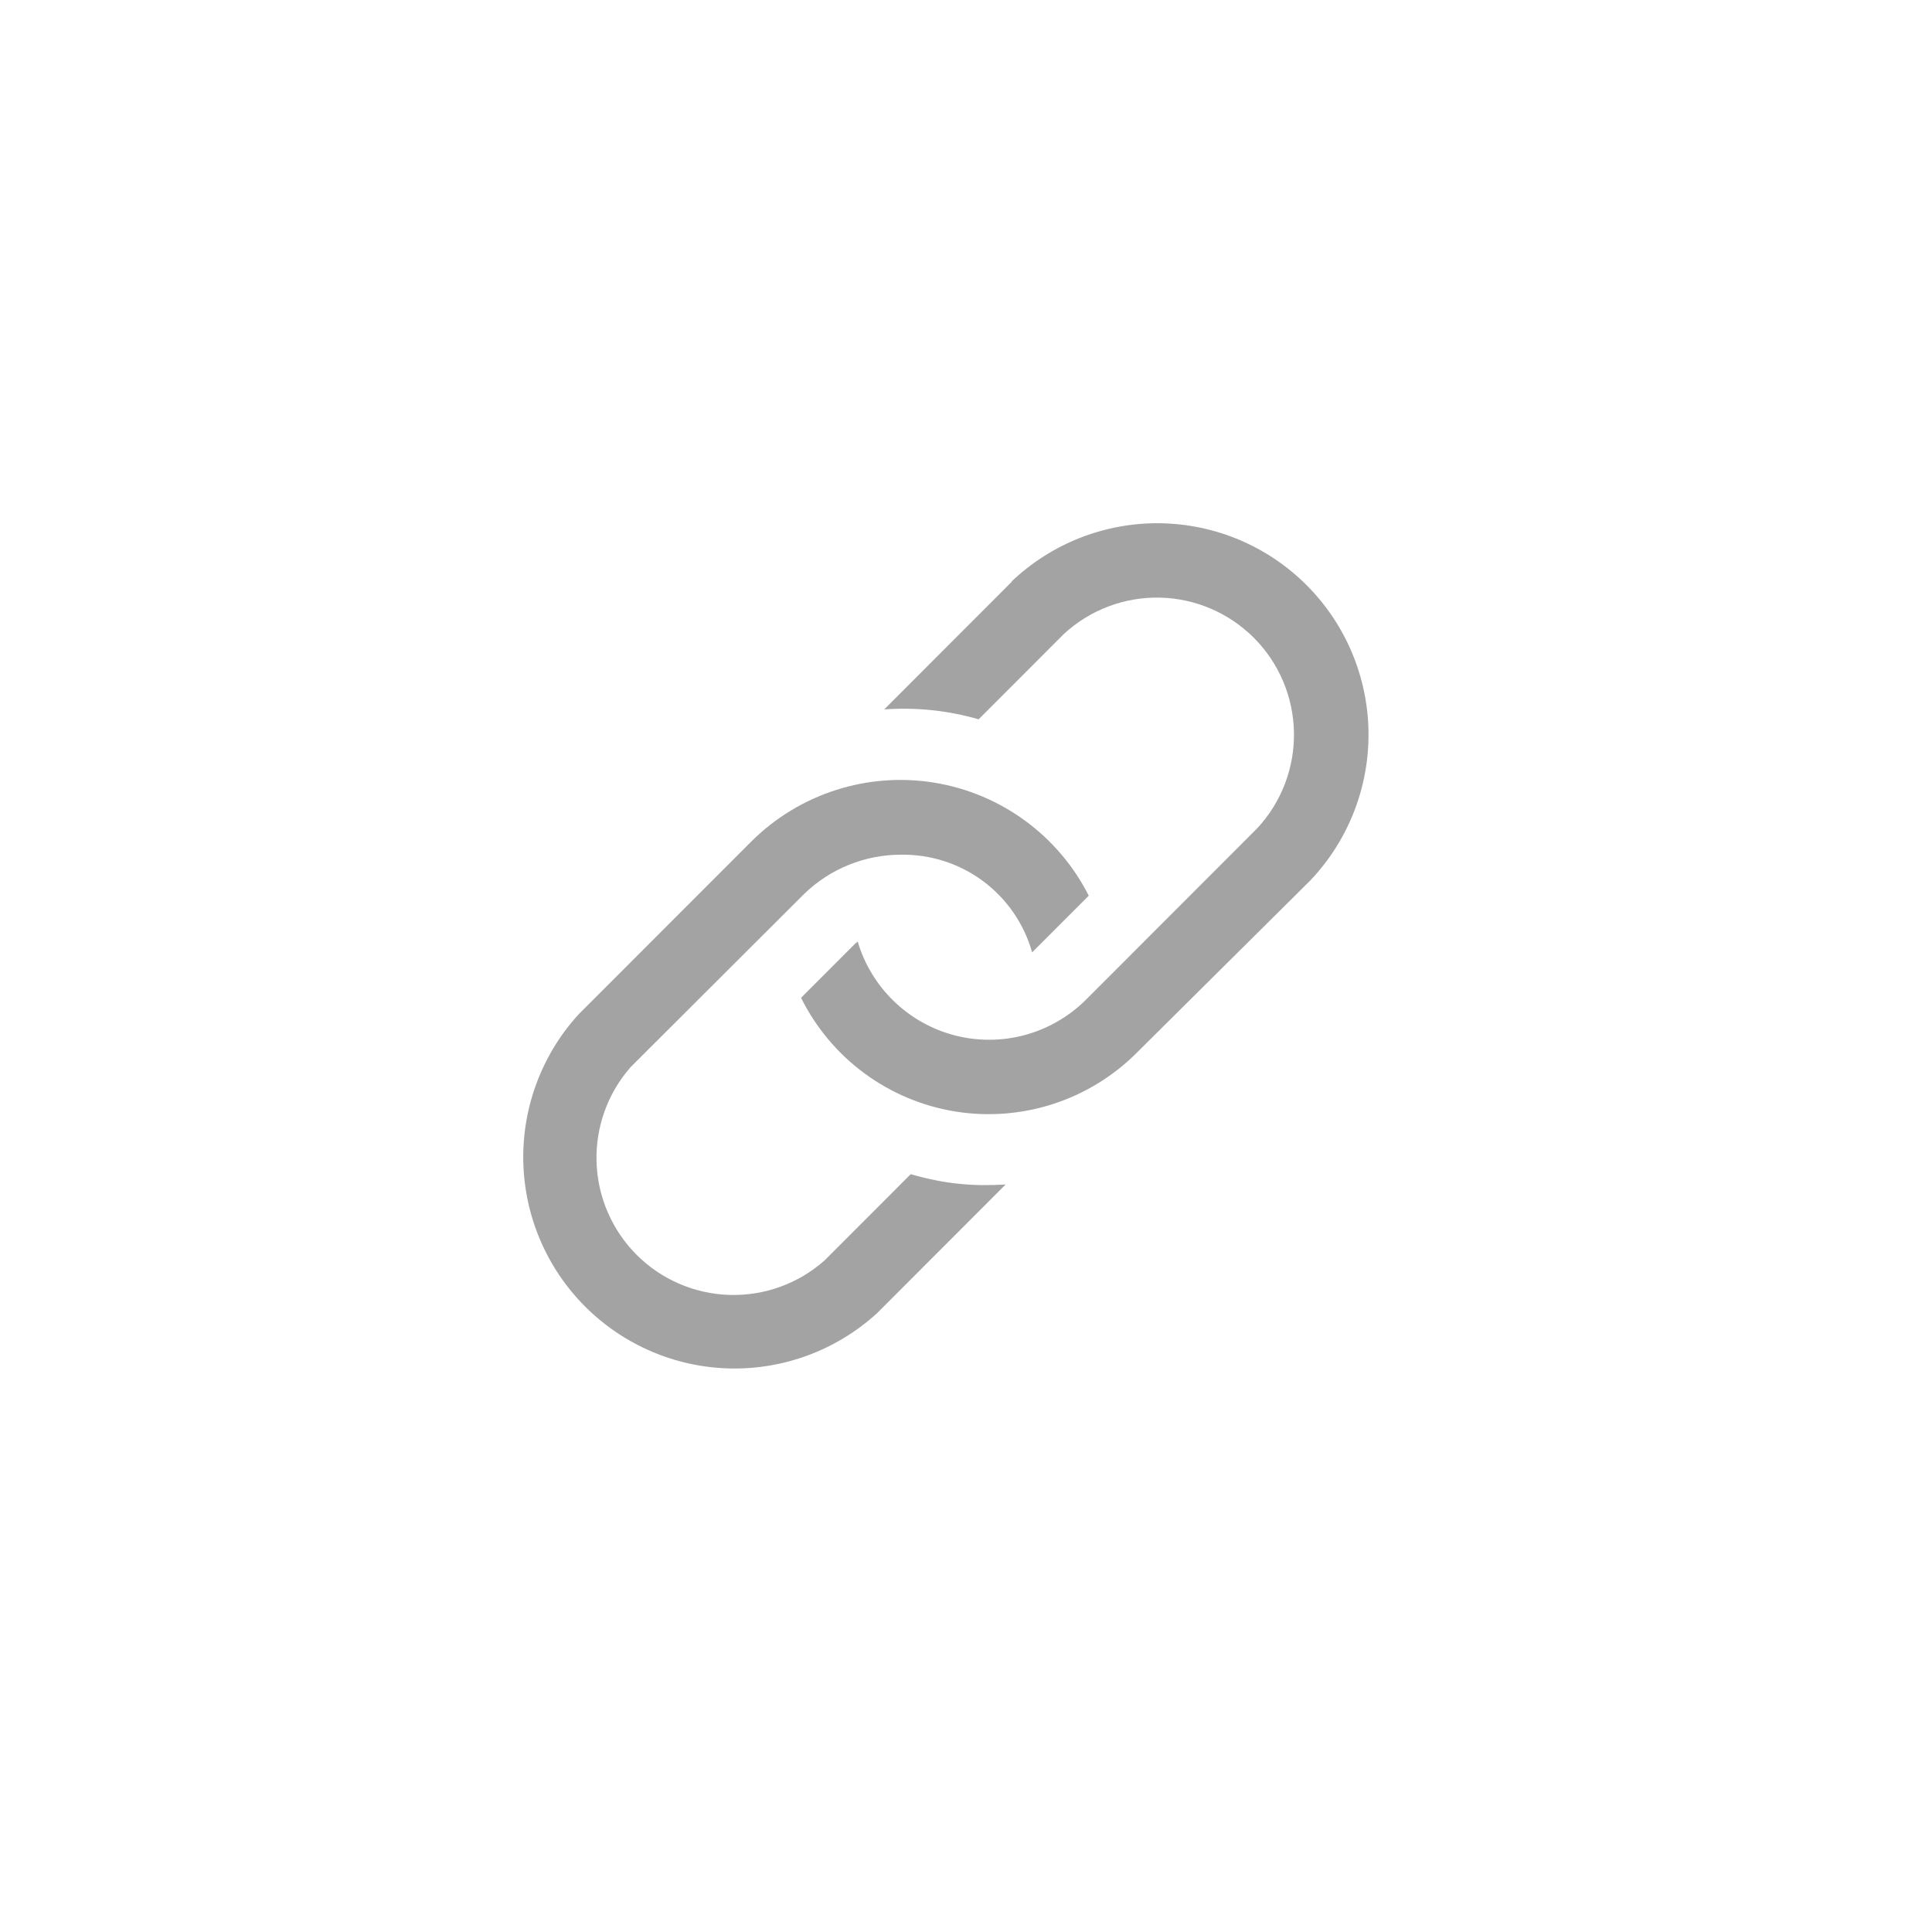
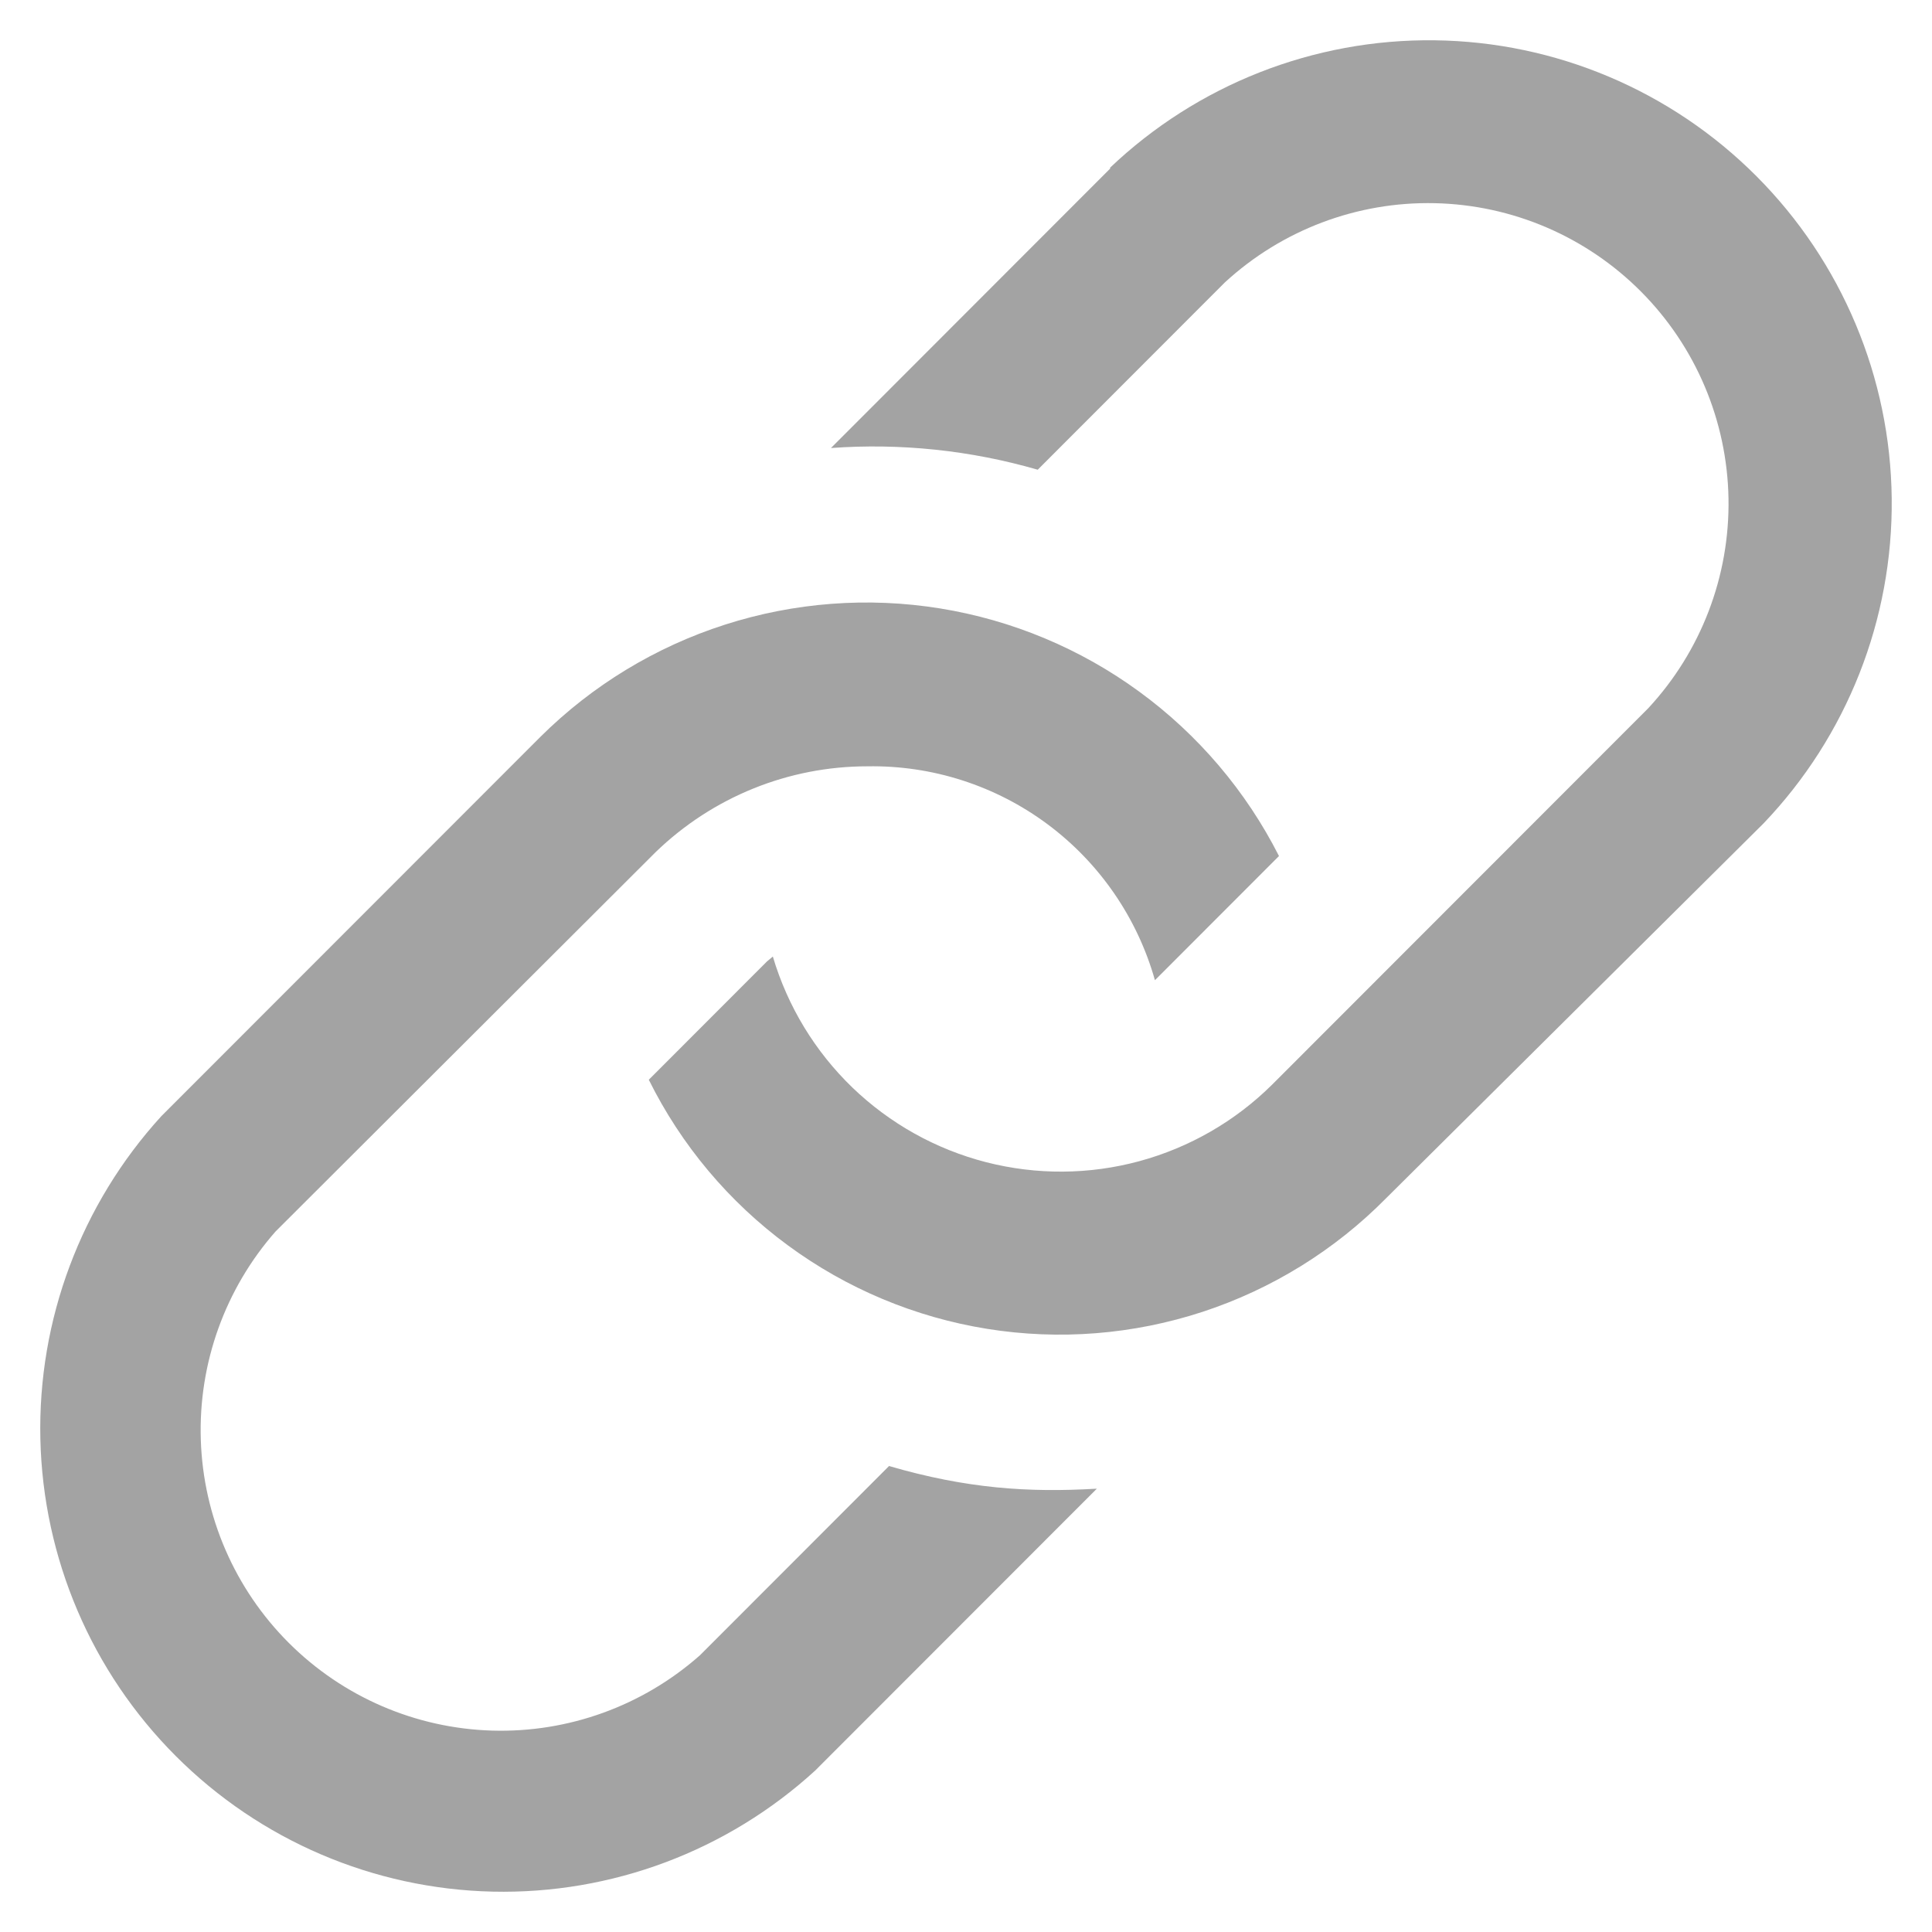
<svg xmlns="http://www.w3.org/2000/svg" width="48" height="48" viewBox="0 0 48 48" fill="none">
-   <path d="M24.984 29.429L21.79 32.626C20.792 33.537 19.481 34.029 18.131 33.999C16.78 33.968 15.493 33.417 14.537 32.461C13.582 31.505 13.032 30.217 13.001 28.865C12.971 27.514 13.462 26.202 14.373 25.203L18.673 20.9C19.261 20.317 19.977 19.882 20.765 19.629C21.553 19.376 22.389 19.312 23.206 19.444C24.022 19.576 24.796 19.899 25.464 20.387C26.132 20.875 26.676 21.514 27.05 22.253L25.643 23.661C25.443 22.953 25.015 22.331 24.425 21.892C23.835 21.453 23.116 21.223 22.381 21.235C21.488 21.235 20.628 21.582 19.98 22.208L15.669 26.511C15.096 27.162 14.793 28.007 14.821 28.874C14.849 29.741 15.206 30.565 15.819 31.178C16.433 31.791 17.257 32.146 18.123 32.172C18.99 32.198 19.834 31.892 20.483 31.318L22.627 29.172C23.51 29.429 24.213 29.473 24.973 29.429H24.984ZM25.14 14.45L21.968 17.625C22.758 17.568 23.553 17.651 24.314 17.871L26.436 15.747C27.084 15.151 27.937 14.828 28.817 14.848C29.697 14.867 30.535 15.227 31.157 15.851C31.777 16.475 32.133 17.316 32.148 18.197C32.163 19.078 31.837 19.93 31.238 20.576L26.972 24.846C26.553 25.26 26.035 25.559 25.466 25.714C24.898 25.868 24.299 25.872 23.729 25.726C23.159 25.579 22.636 25.287 22.212 24.878C21.788 24.47 21.477 23.958 21.309 23.393L21.242 23.449L19.902 24.79C20.271 25.533 20.811 26.177 21.479 26.668C22.146 27.16 22.922 27.484 23.74 27.616C24.558 27.747 25.396 27.68 26.183 27.422C26.971 27.164 27.685 26.721 28.267 26.131L32.545 21.884C33.493 20.892 34.015 19.568 34 18.196C33.985 16.824 33.434 15.512 32.465 14.541C31.497 13.57 30.187 13.017 28.816 13C27.445 12.983 26.122 13.504 25.129 14.45H25.14Z" fill="#A3A3A3" />
+   <path d="M27.25 36.987L20.253 43.989C18.068 45.987 15.197 47.064 12.239 46.997C9.28 46.93 6.461 45.724 4.368 43.629C2.275 41.535 1.07 38.714 1.003 35.752C0.936 32.791 2.013 29.918 4.008 27.731L13.428 18.305C14.714 17.028 16.284 16.074 18.009 15.52C19.735 14.966 21.566 14.827 23.355 15.116C25.144 15.405 26.839 16.113 28.302 17.182C29.766 18.251 30.956 19.651 31.776 21.268L28.694 24.353C28.256 22.802 27.318 21.439 26.026 20.478C24.734 19.517 23.16 19.011 21.55 19.039C19.593 19.039 17.709 19.798 16.29 21.17L6.846 30.596C5.592 32.022 4.927 33.873 4.989 35.772C5.05 37.672 5.832 39.476 7.176 40.818C8.52 42.16 10.325 42.939 12.223 42.996C14.121 43.053 15.969 42.383 17.391 41.124L22.088 36.423C24.021 36.987 25.562 37.084 27.226 36.987H27.25ZM27.593 4.177L20.645 11.131C22.376 11.005 24.115 11.188 25.782 11.67L30.431 7.017C31.85 5.711 33.719 5.005 35.647 5.048C37.575 5.09 39.411 5.878 40.771 7.245C42.132 8.613 42.91 10.454 42.944 12.384C42.977 14.313 42.263 16.181 40.951 17.595L31.605 26.948C30.689 27.856 29.552 28.511 28.307 28.849C27.062 29.187 25.751 29.195 24.502 28.875C23.252 28.554 22.107 27.915 21.178 27.02C20.249 26.124 19.568 25.003 19.201 23.765L19.055 23.887L16.119 26.826C16.926 28.453 18.11 29.863 19.573 30.939C21.035 32.016 22.733 32.727 24.525 33.015C26.318 33.303 28.153 33.157 29.878 32.592C31.603 32.026 33.168 31.057 34.443 29.764L43.813 20.459C45.889 18.287 47.032 15.388 46.999 12.382C46.967 9.377 45.76 6.504 43.638 4.377C41.516 2.25 38.647 1.038 35.644 1.001C32.641 0.964 29.742 2.104 27.568 4.177H27.593Z" fill="#A3A3A3" />
</svg>
